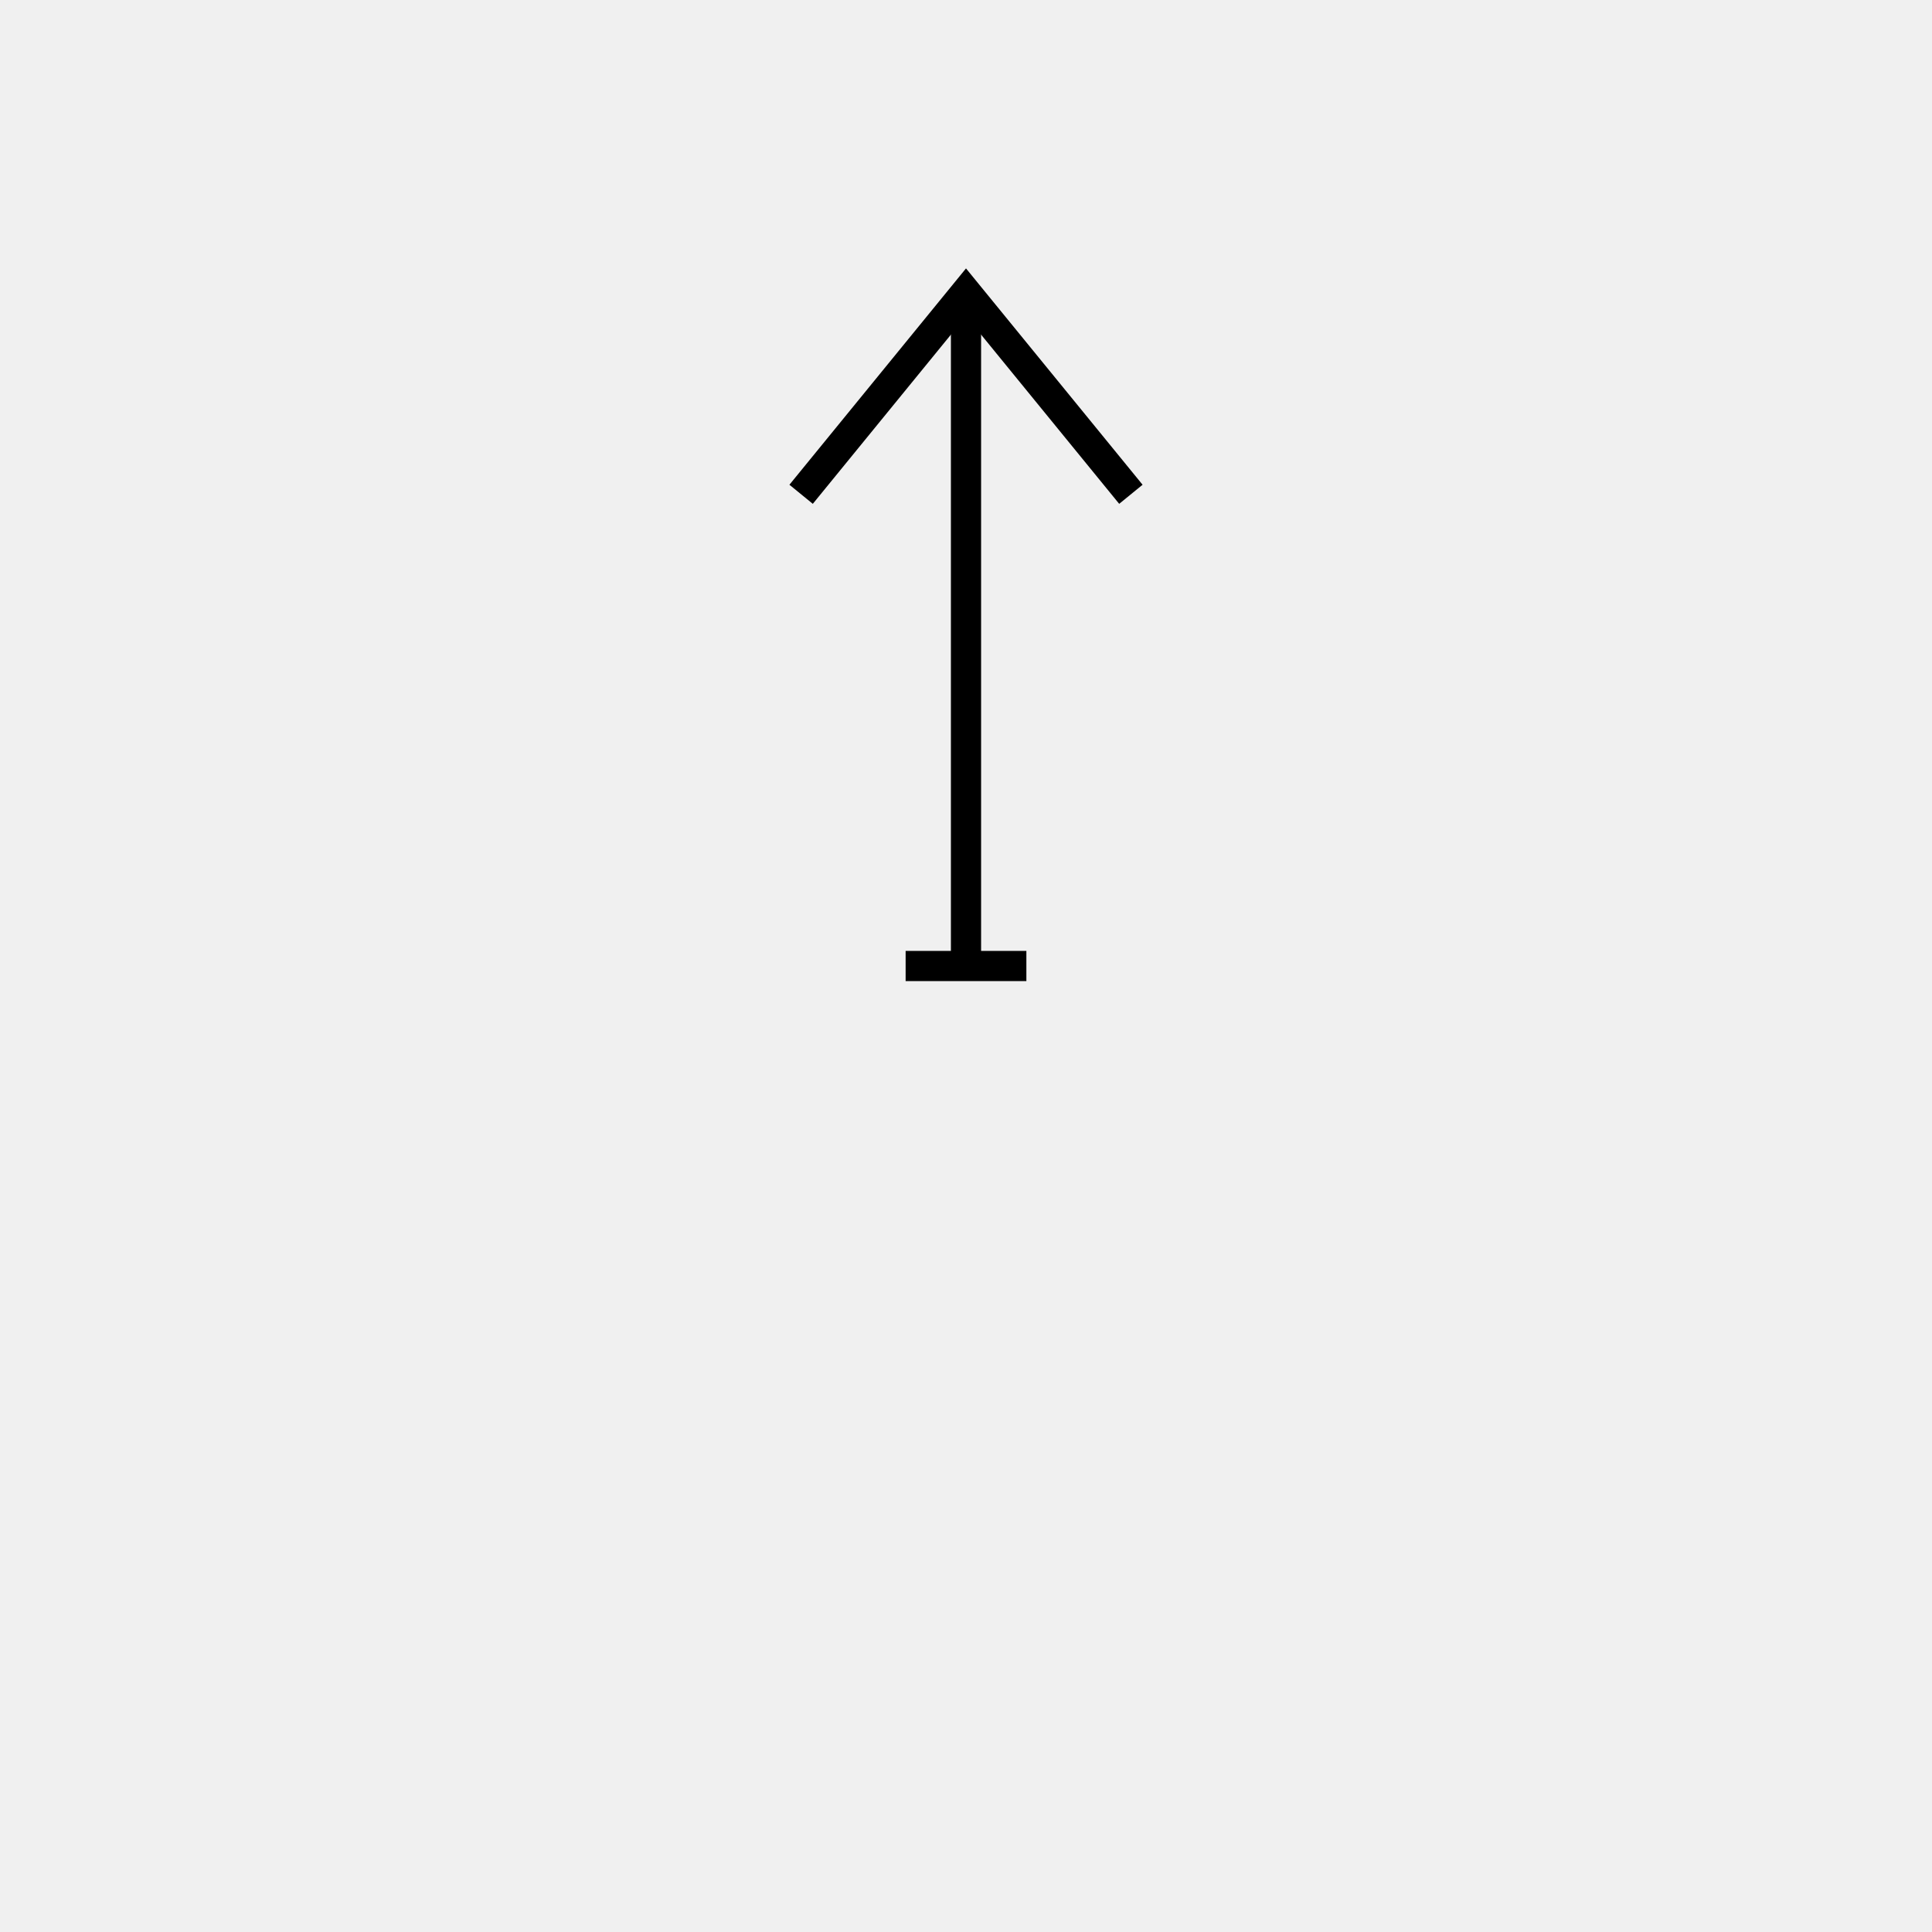
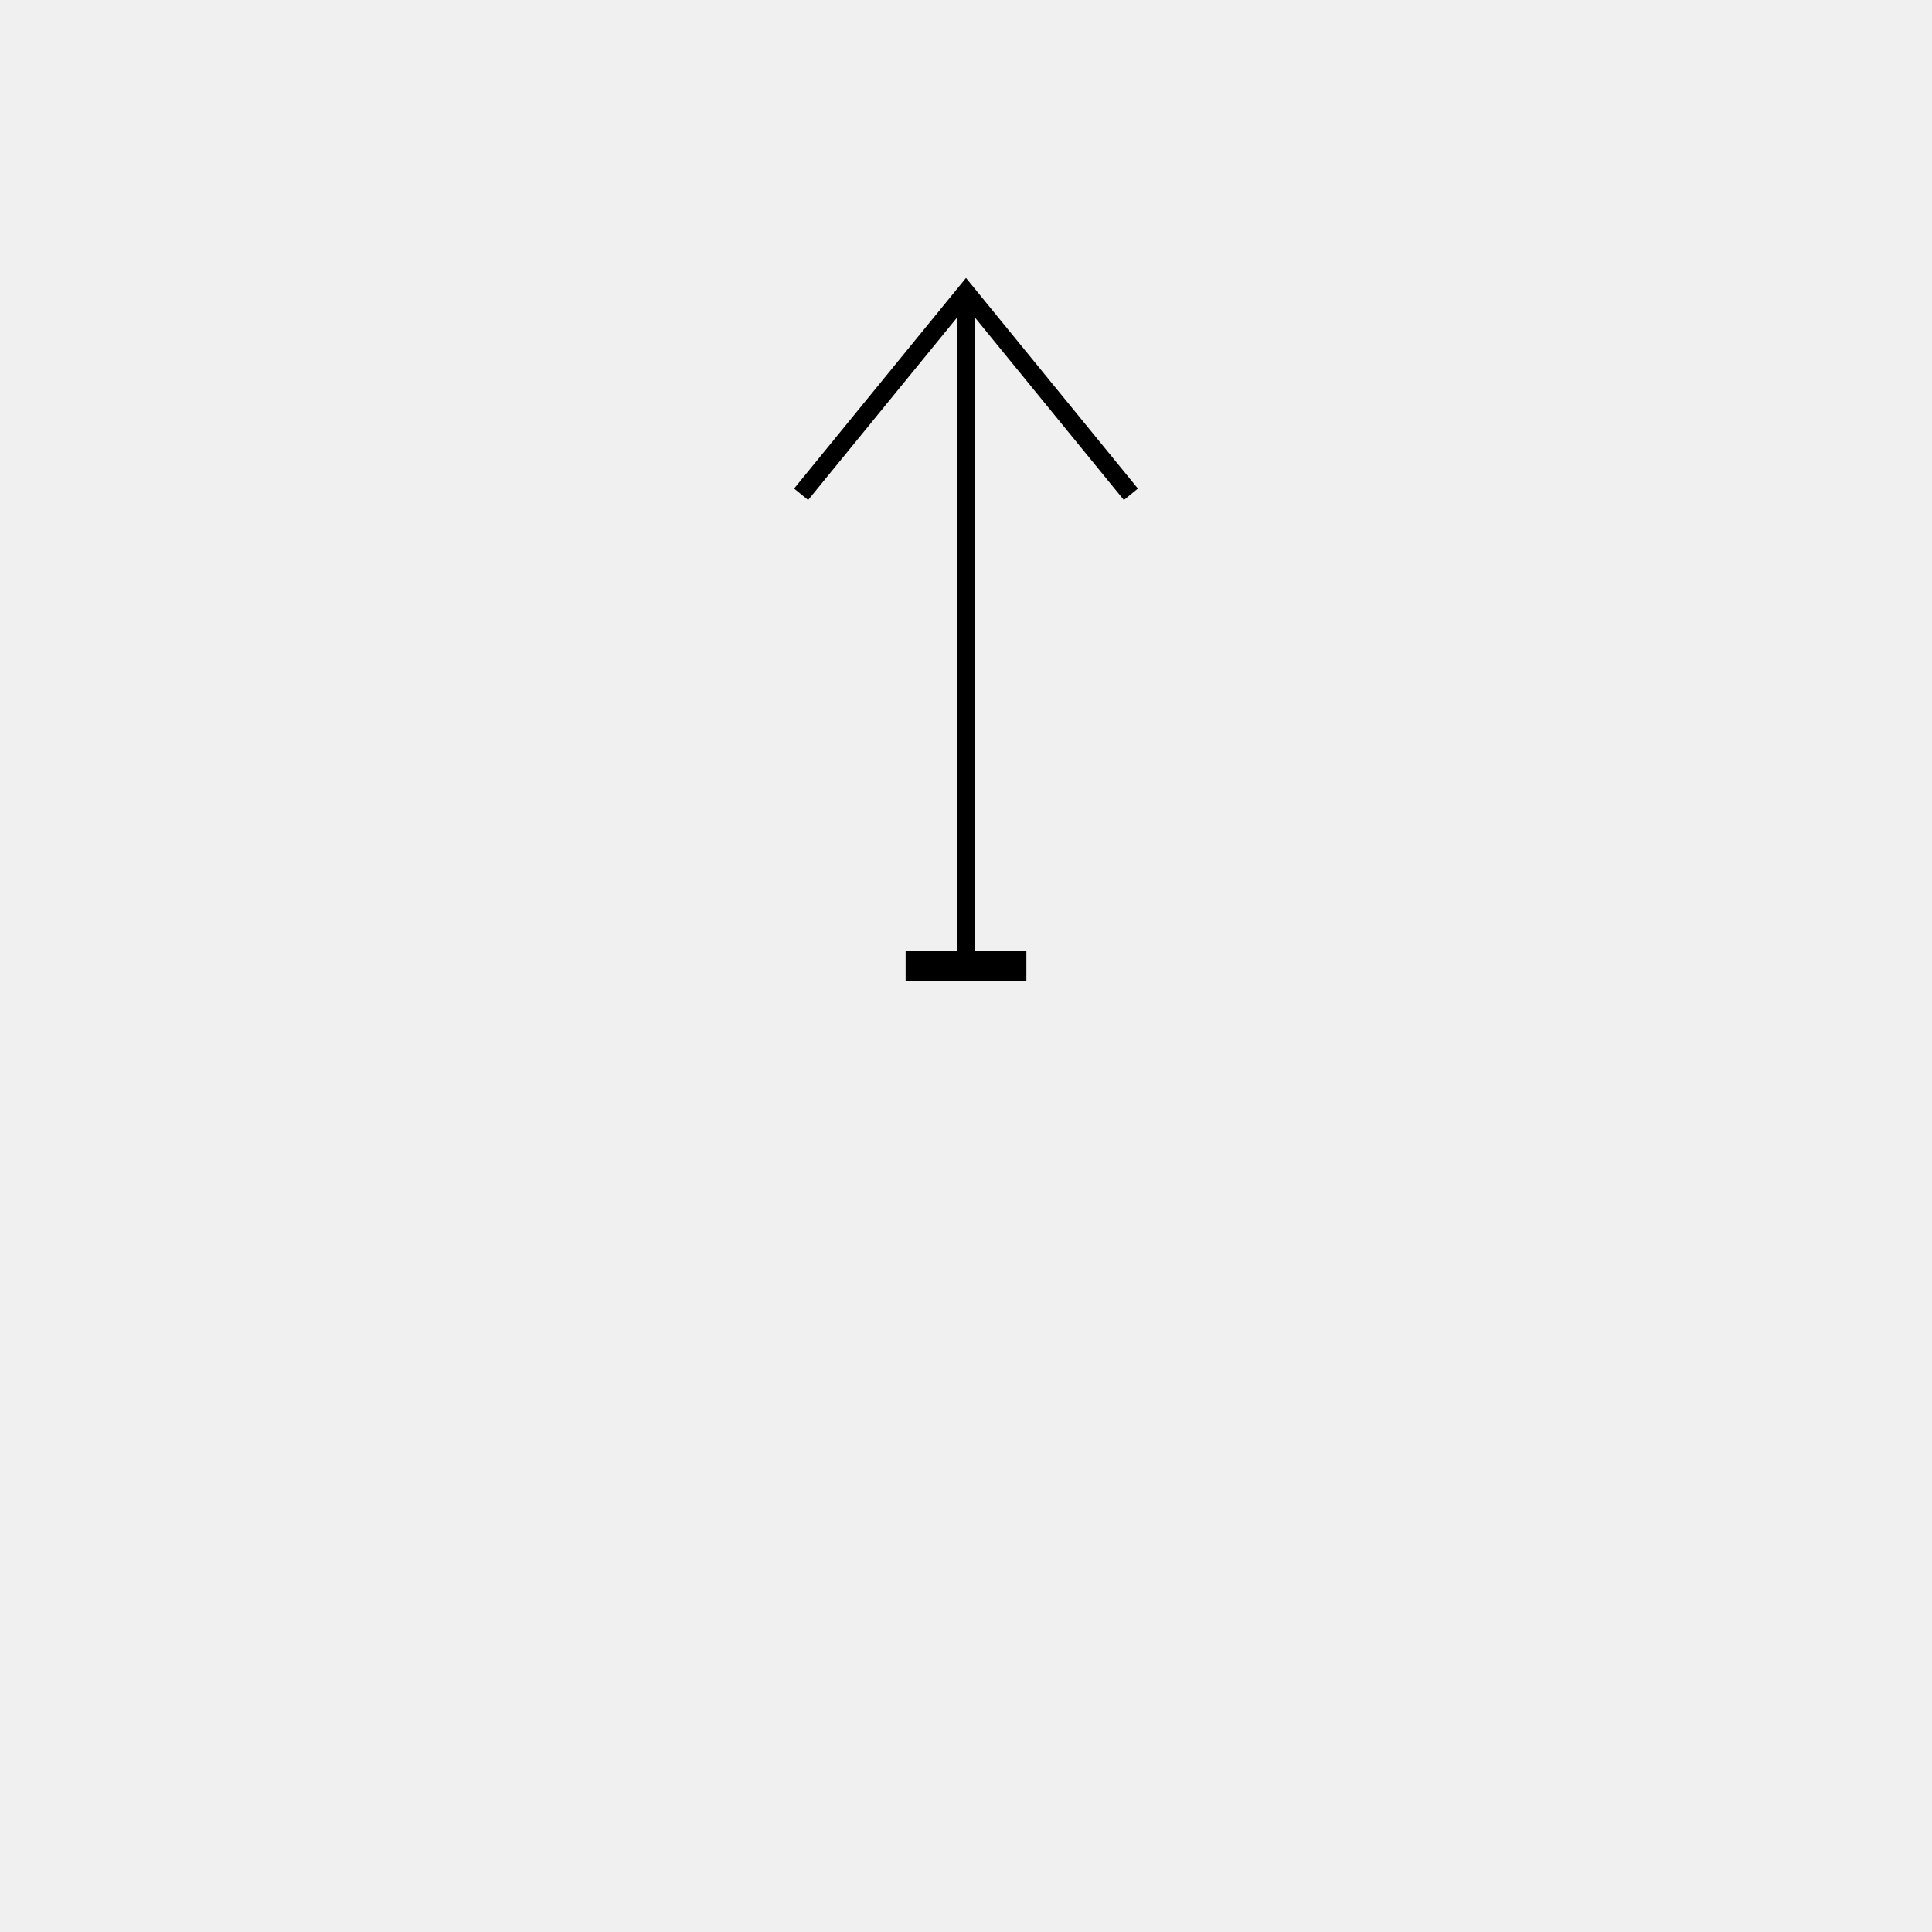
<svg xmlns="http://www.w3.org/2000/svg" version="1.0" width="32" height="32" id="svg2">
-   <defs id="defs20" />
  <style type="text/css" id="base">
      .outline {
        fill: none;
-         stroke: #111111;
+         stroke: black;
+         stroke-width: 0.3;
+       }
+       .inline {
+         fill: none;
+         stroke: none;
+         stroke-width: 0.8;
+       }
+       .fill {
+         fill: none;
+         stroke: none;
+         stroke-width: 0.3;
+       }
+       .baseline {
+         fill: none;
+         stroke: black;
+         stroke-width: 0.5;
+       }
+       .basepoint {
+         fill: white;
+         stroke: black;
        stroke-width: 0.5;
      }
  </style>
-   <path class="outline" style="fill:none;stroke:black;stroke-width:0.5;" d="M 16,4.841 V 16" id="path241" />
-   <path class="outline" style="fill:none;stroke:black;stroke-width:0.5;" d="m 15,16 h 2" id="path5181" />
-   <path id="path849" class="outline" style="fill:none;stroke:black;stroke-width:0.5;" d="M 13.269,8.187 16,4.841 18.731,8.187" />
+   <path class="outline" style="fill:none;stroke:black;stroke-width:0.3;" d="M 16,4.841 V 16" id="path241" />
+   <path id="path849" class="outline" style="fill:none;stroke:black;stroke-width:0.3;" d="M 13.269,8.187 16,4.841 18.731,8.187" />
+   <path class="baseline" style="fill:none;stroke:black;stroke-width:0.5;" d="m 15,16 h 2" id="path5181" />
</svg>
